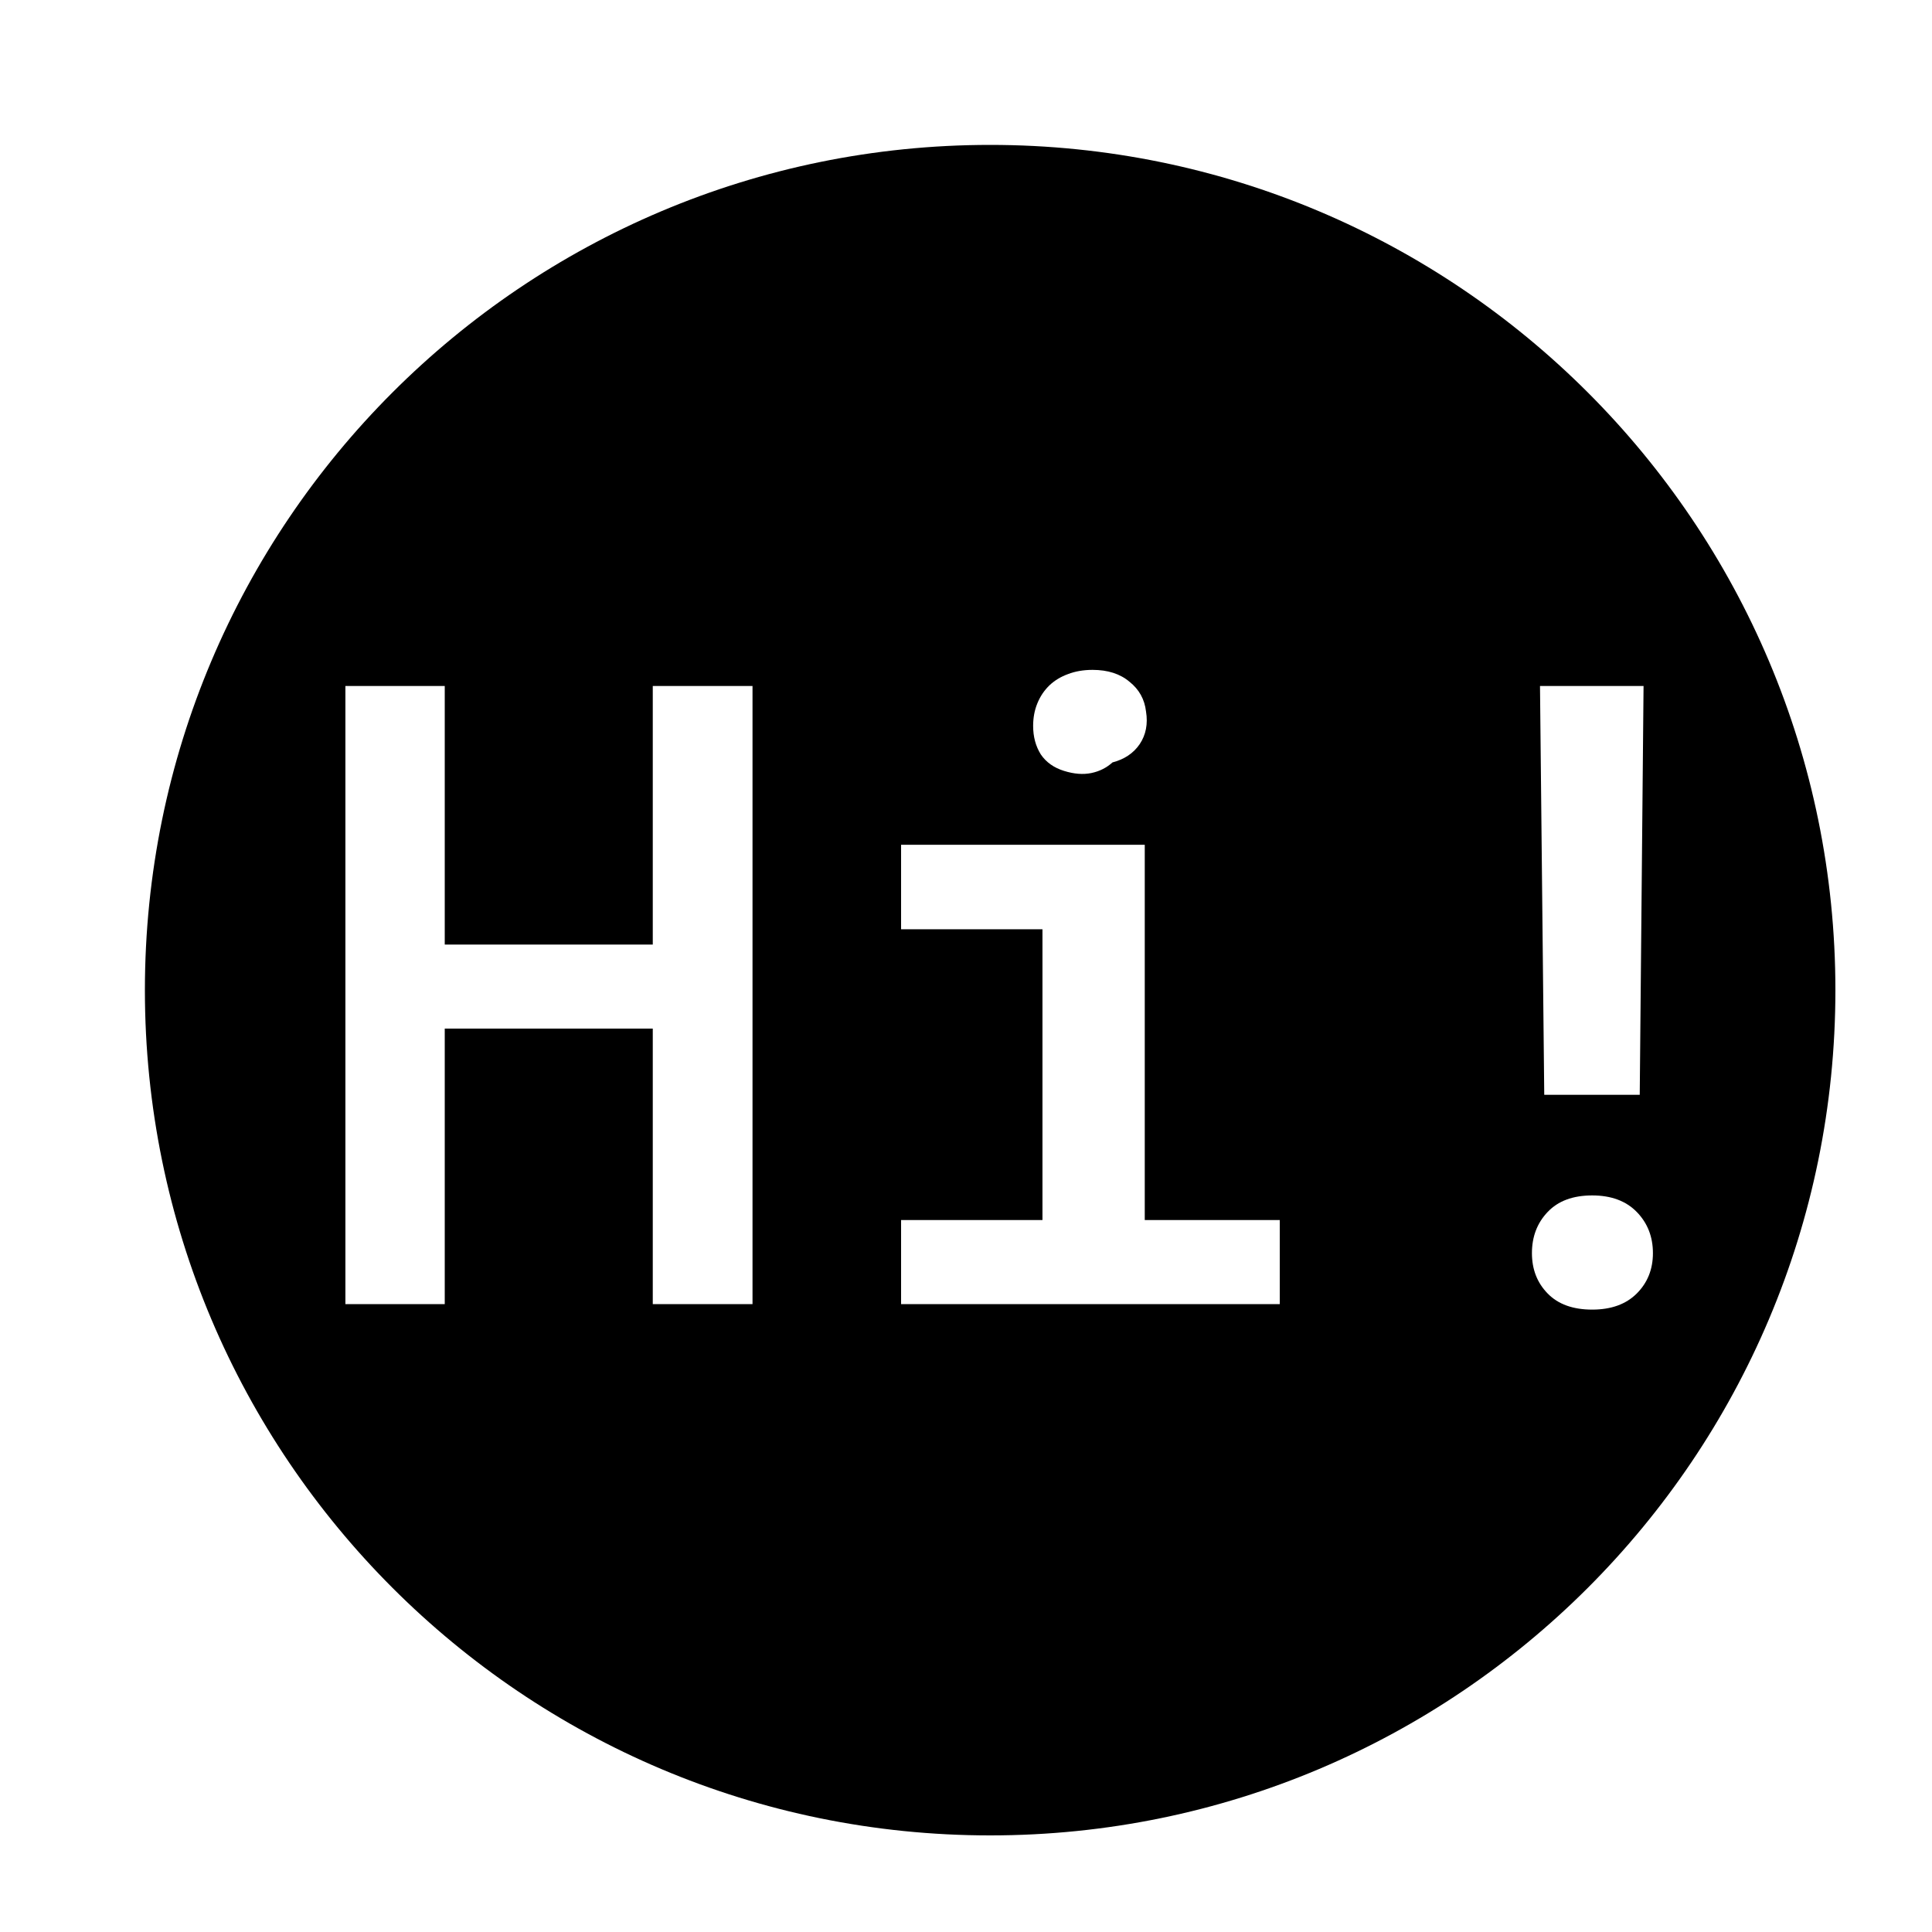
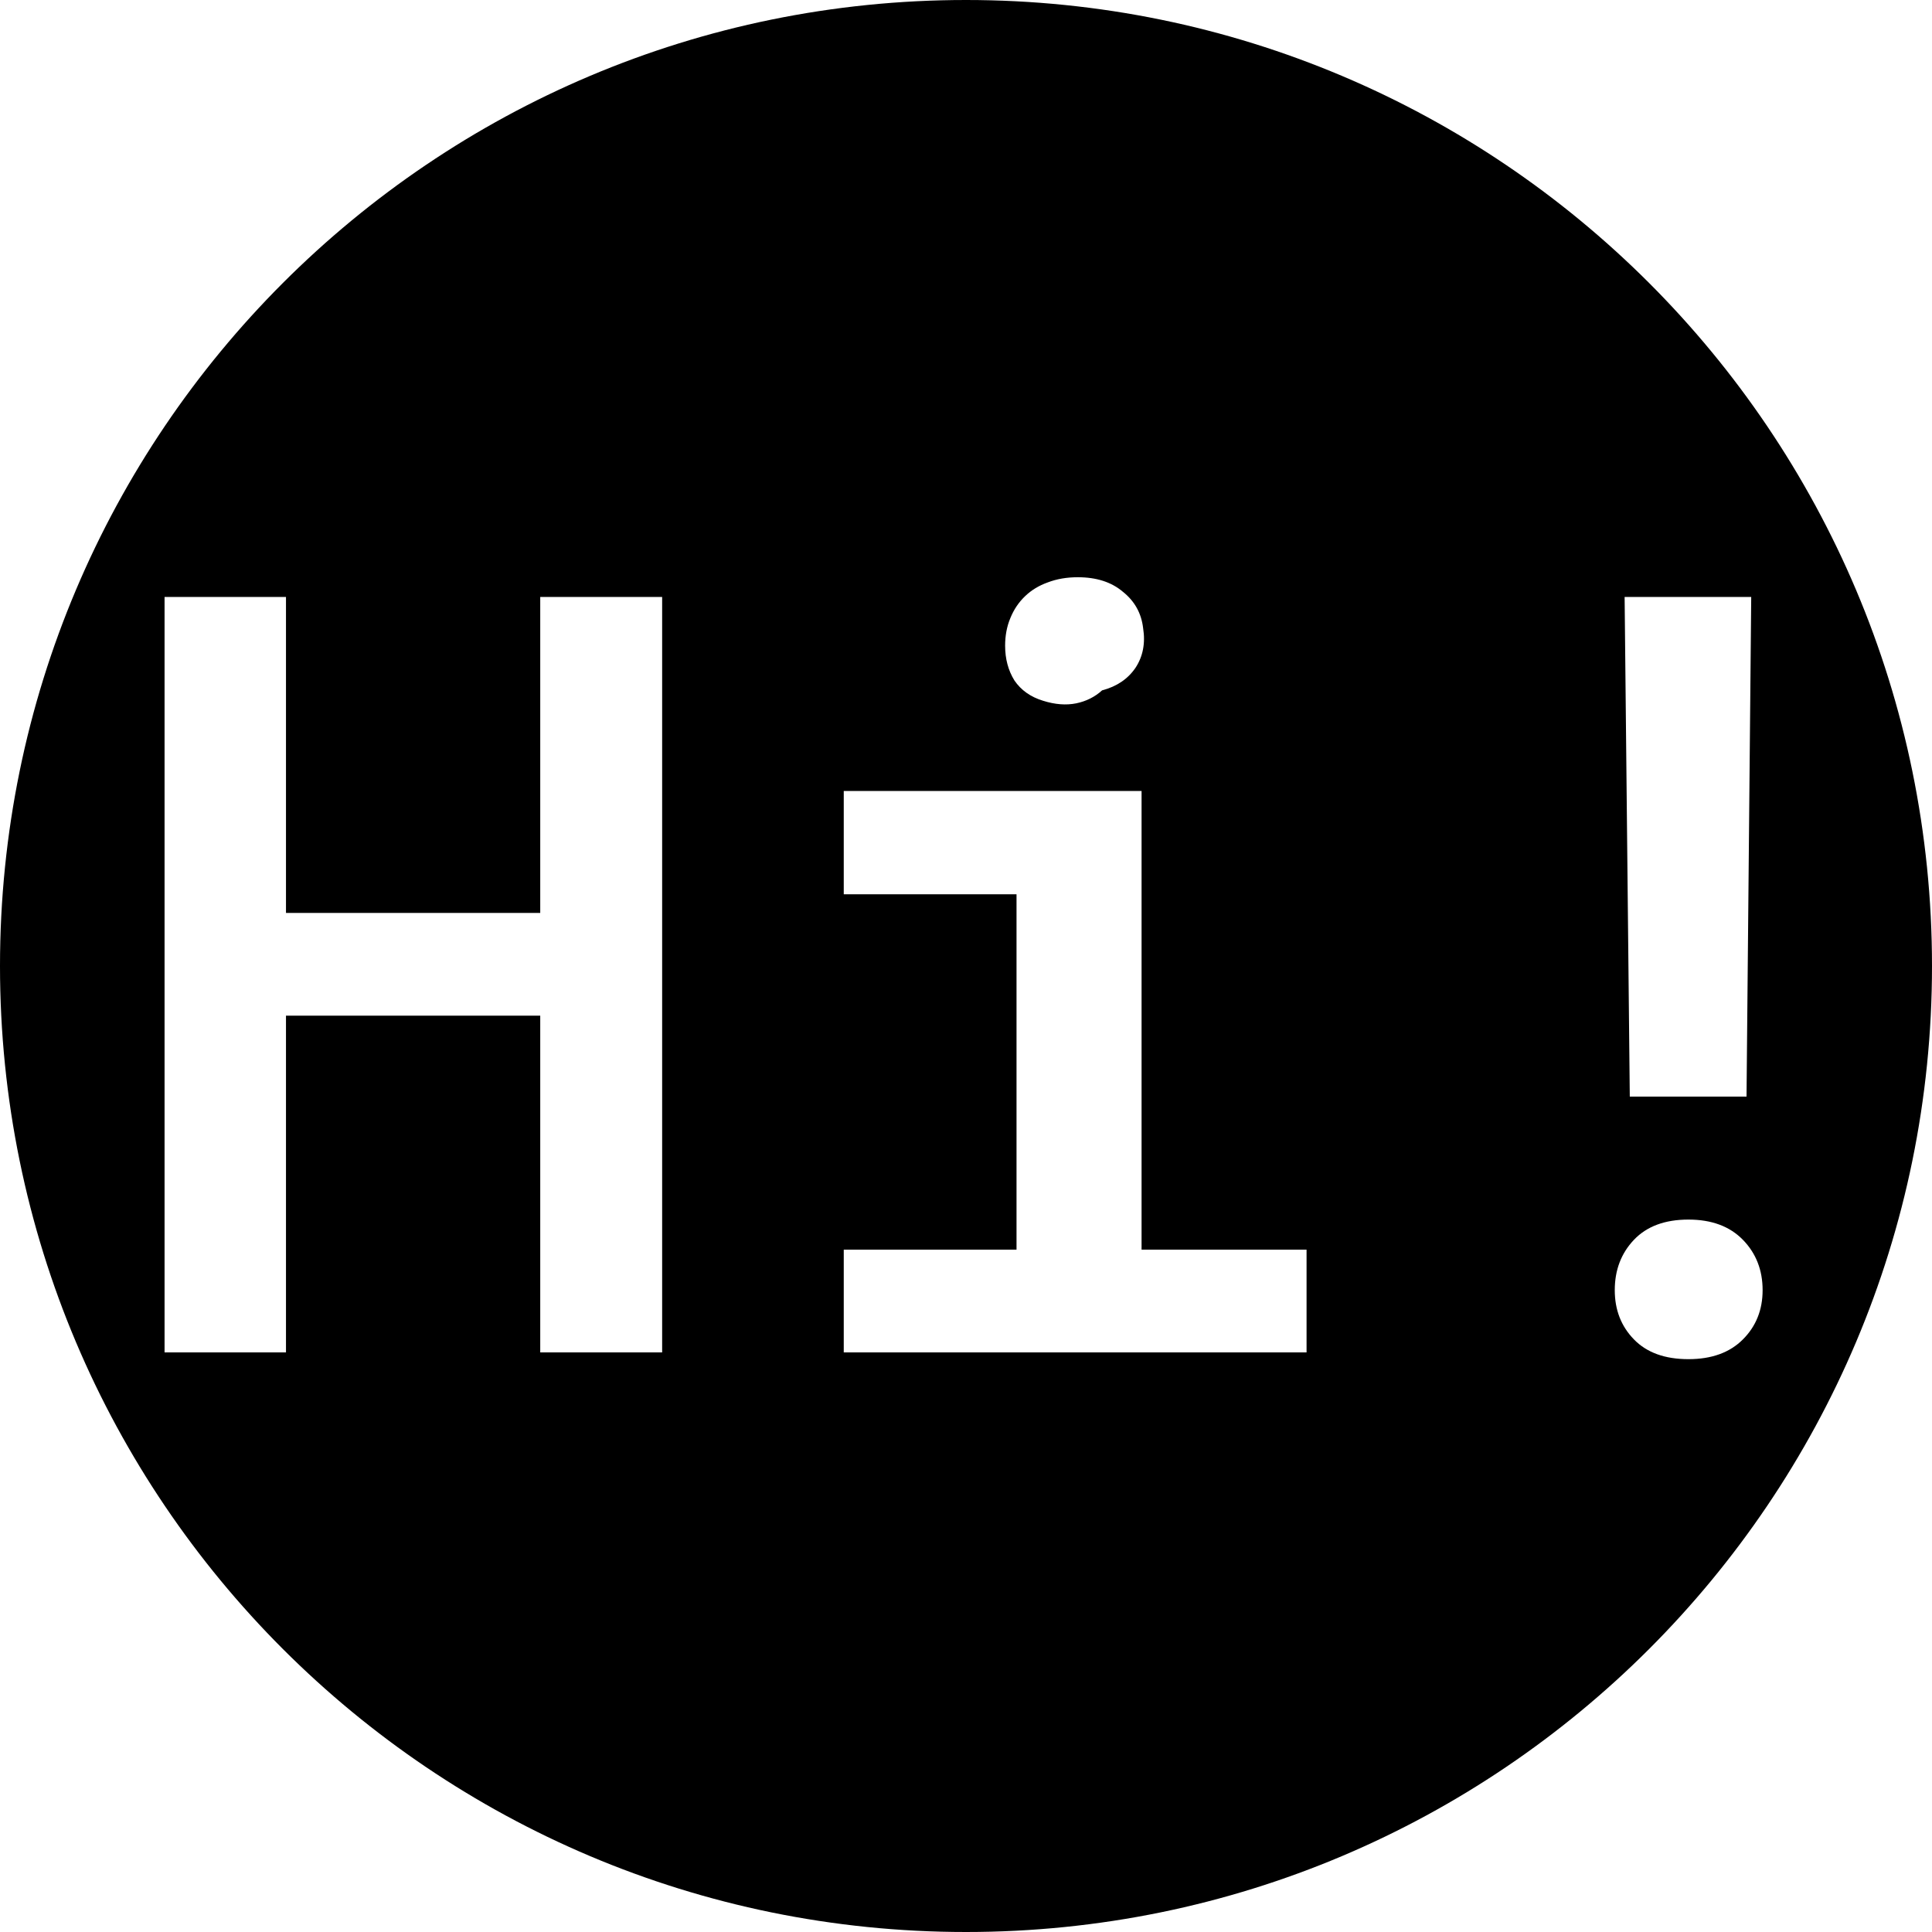
<svg xmlns="http://www.w3.org/2000/svg" width="40" height="40" viewBox="0 0 40 40" fill="none">
-   <rect width="40" height="40" fill="white" />
-   <circle cx="20.5" cy="20.5" r="17.5" fill="black" />
-   <path d="M15.58 27V14.203H13.515V19.556H9.208V14.203H7.151V27H9.208V21.296H13.515V27H15.58ZM18.656 17.49V19.239H21.583V25.26H18.656V27H26.496V25.26H23.701V17.49H18.656ZM21.39 15.029C21.39 15.252 21.442 15.448 21.548 15.618C21.659 15.782 21.82 15.896 22.031 15.961C22.236 16.025 22.424 16.04 22.594 16.005C22.764 15.97 22.91 15.896 23.033 15.785C23.279 15.721 23.467 15.595 23.596 15.407C23.725 15.214 23.769 14.988 23.727 14.73C23.698 14.479 23.584 14.273 23.385 14.115C23.191 13.951 22.936 13.869 22.62 13.869C22.433 13.869 22.263 13.898 22.11 13.957C21.964 14.01 21.838 14.086 21.732 14.185C21.621 14.291 21.536 14.417 21.477 14.563C21.419 14.704 21.39 14.859 21.39 15.029ZM33.949 22.667L34.028 14.203H31.884L31.972 22.667H33.949ZM31.717 25.945C31.717 26.279 31.825 26.558 32.042 26.78C32.259 27.003 32.566 27.114 32.965 27.114C33.357 27.114 33.665 27.003 33.888 26.78C34.11 26.558 34.222 26.279 34.222 25.945C34.222 25.605 34.11 25.321 33.888 25.093C33.665 24.864 33.357 24.75 32.965 24.75C32.566 24.75 32.259 24.864 32.042 25.093C31.825 25.321 31.717 25.605 31.717 25.945Z" fill="white" />
+   <g clip-path="url(#clip0_18_3)">
+     <rect width="40" height="40" fill="white" />
+     <circle cx="20" cy="20" r="20" fill="black" />
+     <path d="M13.709 28V12.359H11.185V18.901H5.921V12.359H3.407V28H5.921V21.028H11.185V28H13.709ZM17.469 16.377V18.515H21.046V25.873H17.469V28H27.051V25.873H23.635V16.377H17.469ZM20.81 13.369C20.81 13.641 20.874 13.881 21.003 14.089C21.139 14.289 21.336 14.429 21.594 14.508C21.844 14.587 22.074 14.604 22.281 14.562C22.489 14.519 22.668 14.429 22.818 14.293C23.119 14.214 23.348 14.06 23.506 13.831C23.663 13.595 23.717 13.319 23.667 13.004C23.631 12.696 23.491 12.445 23.248 12.252C23.012 12.051 22.7 11.951 22.314 11.951C22.084 11.951 21.877 11.987 21.69 12.059C21.511 12.123 21.357 12.216 21.229 12.338C21.092 12.467 20.989 12.621 20.917 12.8C20.845 12.972 20.81 13.162 20.81 13.369ZM36.16 22.704L36.257 12.359H33.636L33.743 22.704H36.16ZM33.432 26.711C33.432 27.119 33.564 27.459 33.829 27.731C34.094 28.004 34.47 28.14 34.957 28.14C35.437 28.14 35.813 28.004 36.085 27.731C36.357 27.459 36.493 27.119 36.493 26.711C36.493 26.296 36.357 25.948 36.085 25.669C35.813 25.39 35.437 25.25 34.957 25.25C34.47 25.25 34.094 25.39 33.829 25.669C33.564 25.948 33.432 26.296 33.432 26.711Z" fill="white" />
+   </g>
+   <defs>
+     <clipPath id="clip0_18_3">
+       <rect width="40" height="40" fill="white" />
+     </clipPath>
+   </defs>
</svg>
